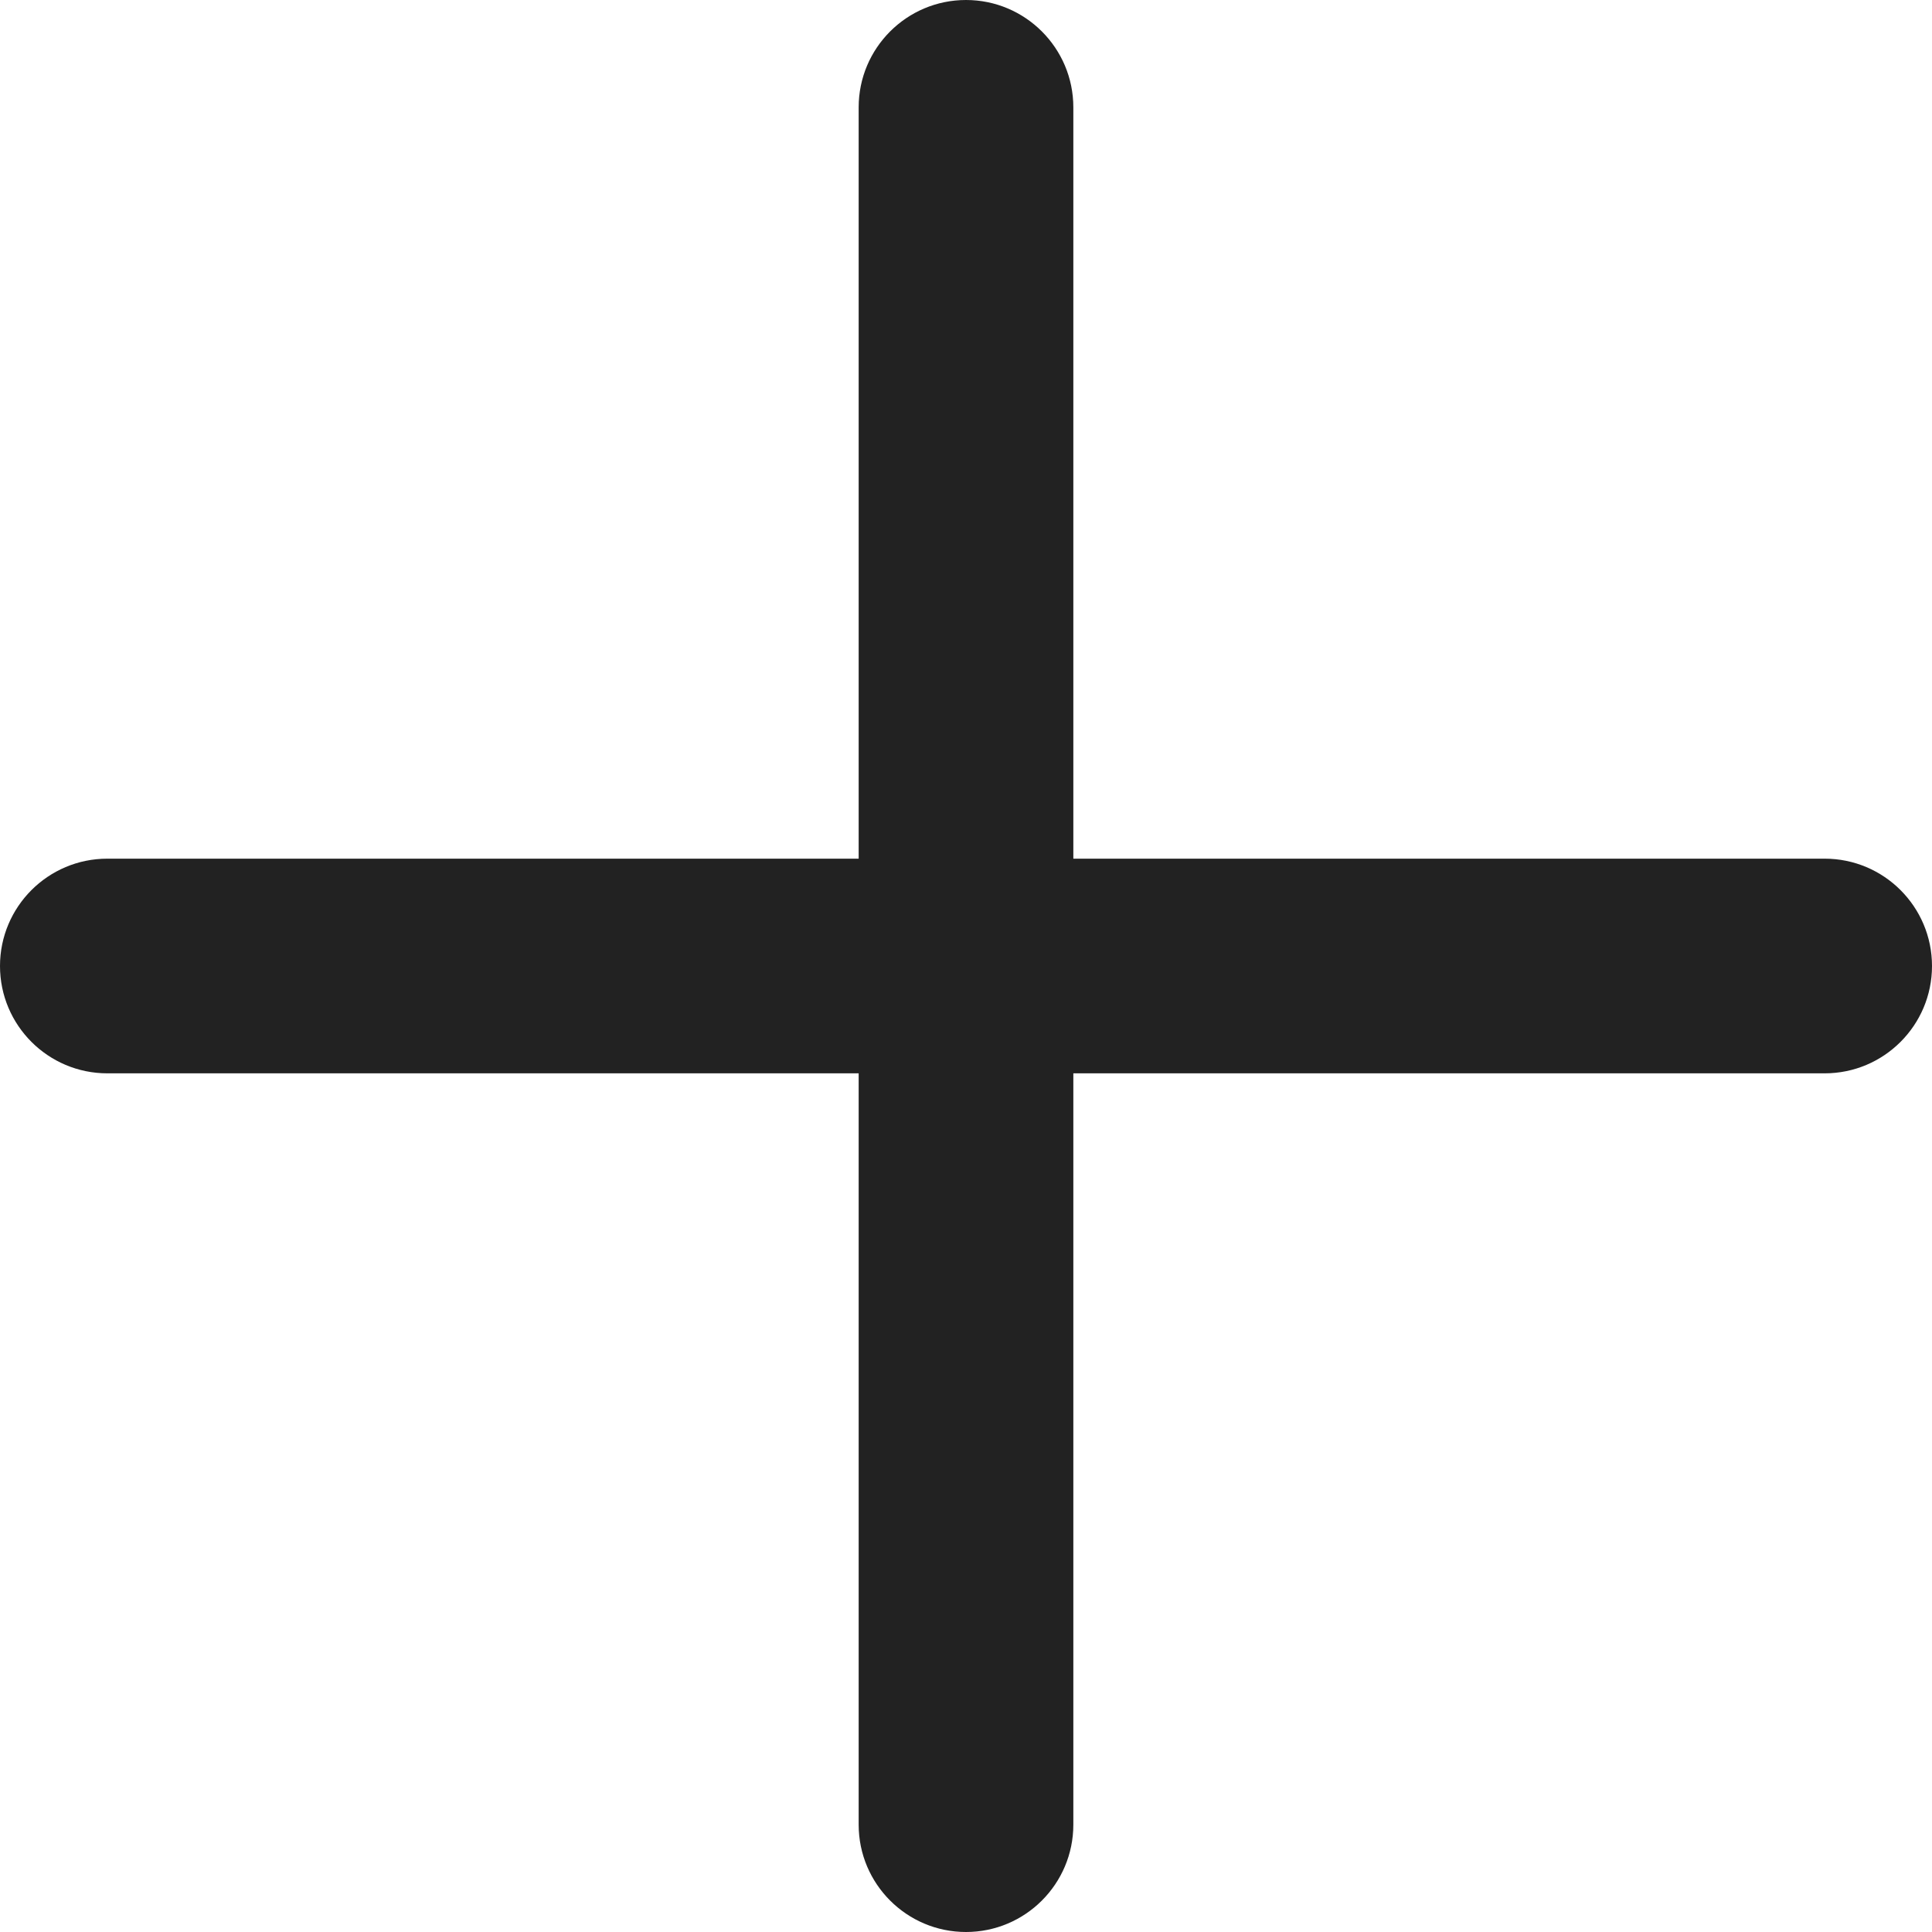
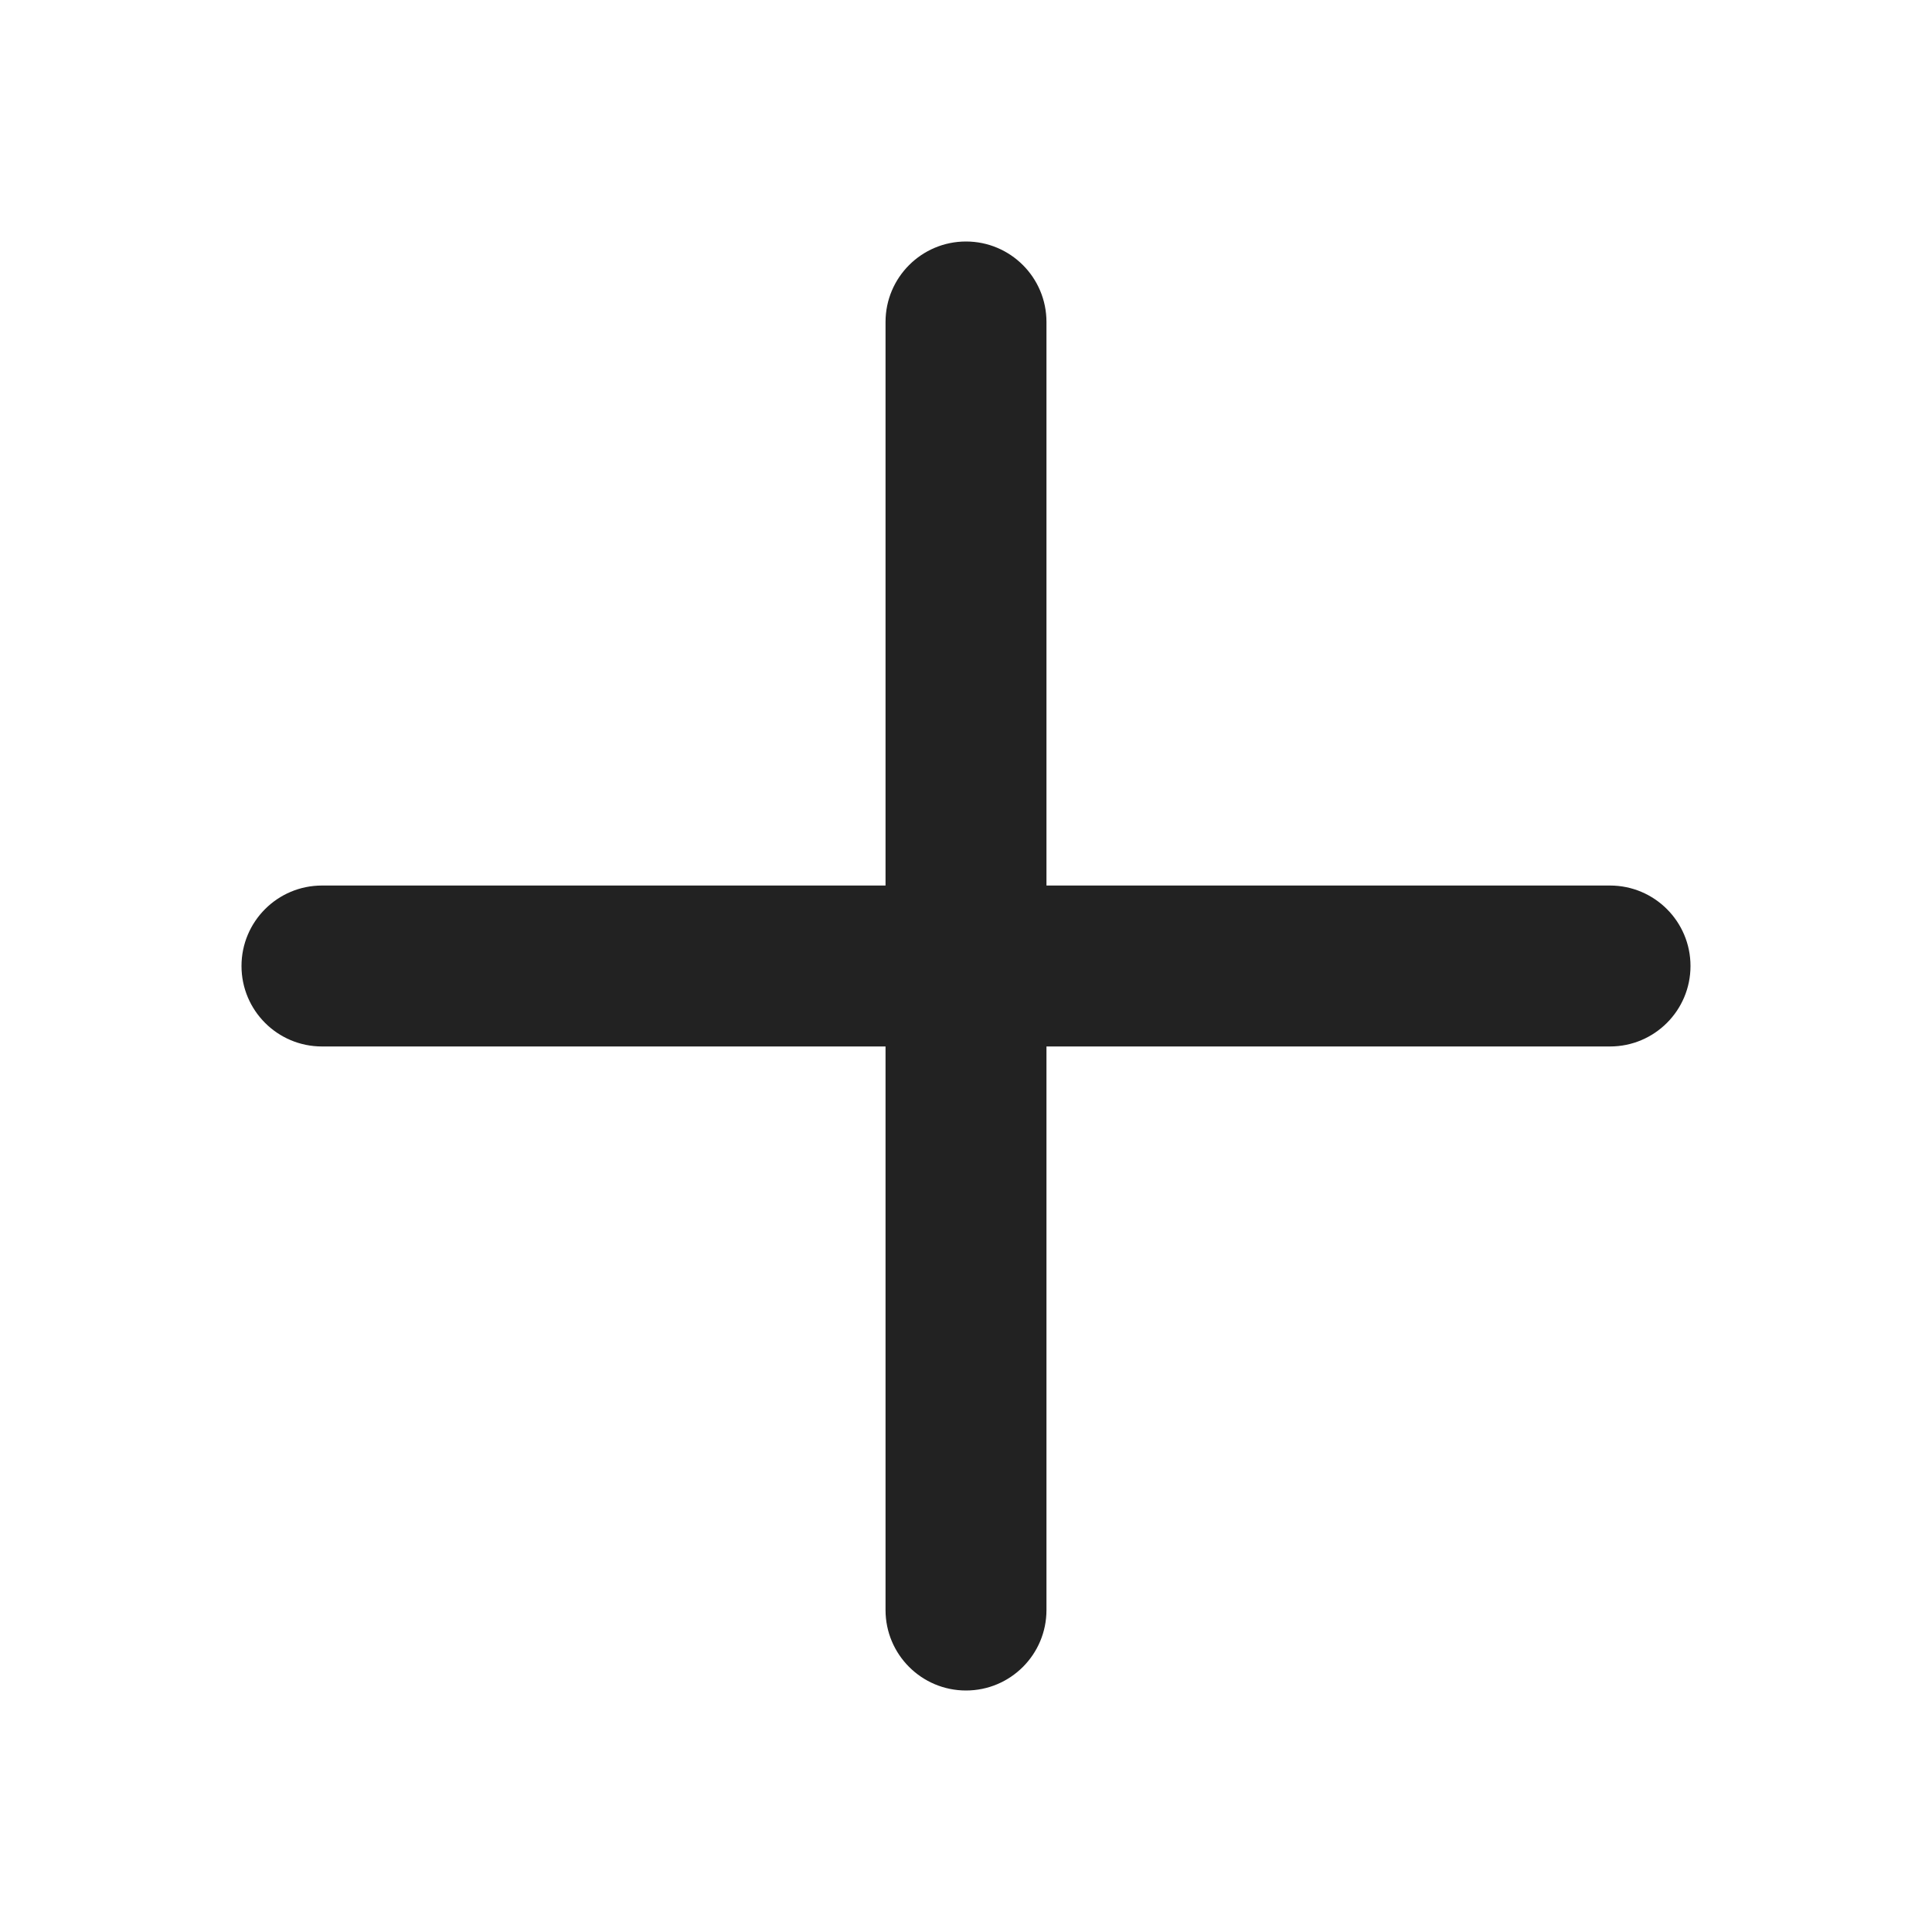
- <svg xmlns="http://www.w3.org/2000/svg" preserveAspectRatio="none" overflow="visible" style="display: block;" width="18" height="18" viewBox="0 0 18 18" fill="none">
-   <path id="Vector (Stroke)" d="M8 17V10H1C0.448 10 0 9.552 0 9C0 8.448 0.448 8 1 8H8V1C8 0.448 8.448 0 9 0C9.552 0 10 0.448 10 1V8H17C17.552 8 18 8.448 18 9C18 9.552 17.552 10 17 10H10V17C10 17.552 9.552 18 9 18C8.448 18 8 17.552 8 17Z" fill="#222222" />
+ <svg xmlns="http://www.w3.org/2000/svg" preserveAspectRatio="none" overflow="visible" style="display: block;" width="20" height="20" viewBox="0 0 20 20" fill="none">
+   <path id="Vector (Stroke)" d="M9.167 16.667V10.833H3.333C2.873 10.833 2.5 10.46 2.5 10C2.5 9.54 2.873 9.167 3.333 9.167H9.167V3.333C9.167 2.873 9.54 2.5 10 2.5C10.46 2.5 10.833 2.873 10.833 3.333V9.167H16.667C17.127 9.167 17.5 9.54 17.5 10C17.5 10.46 17.127 10.833 16.667 10.833H10.833V16.667C10.833 17.127 10.46 17.5 10 17.5C9.54 17.5 9.167 17.127 9.167 16.667Z" fill="#222222" />
</svg>
